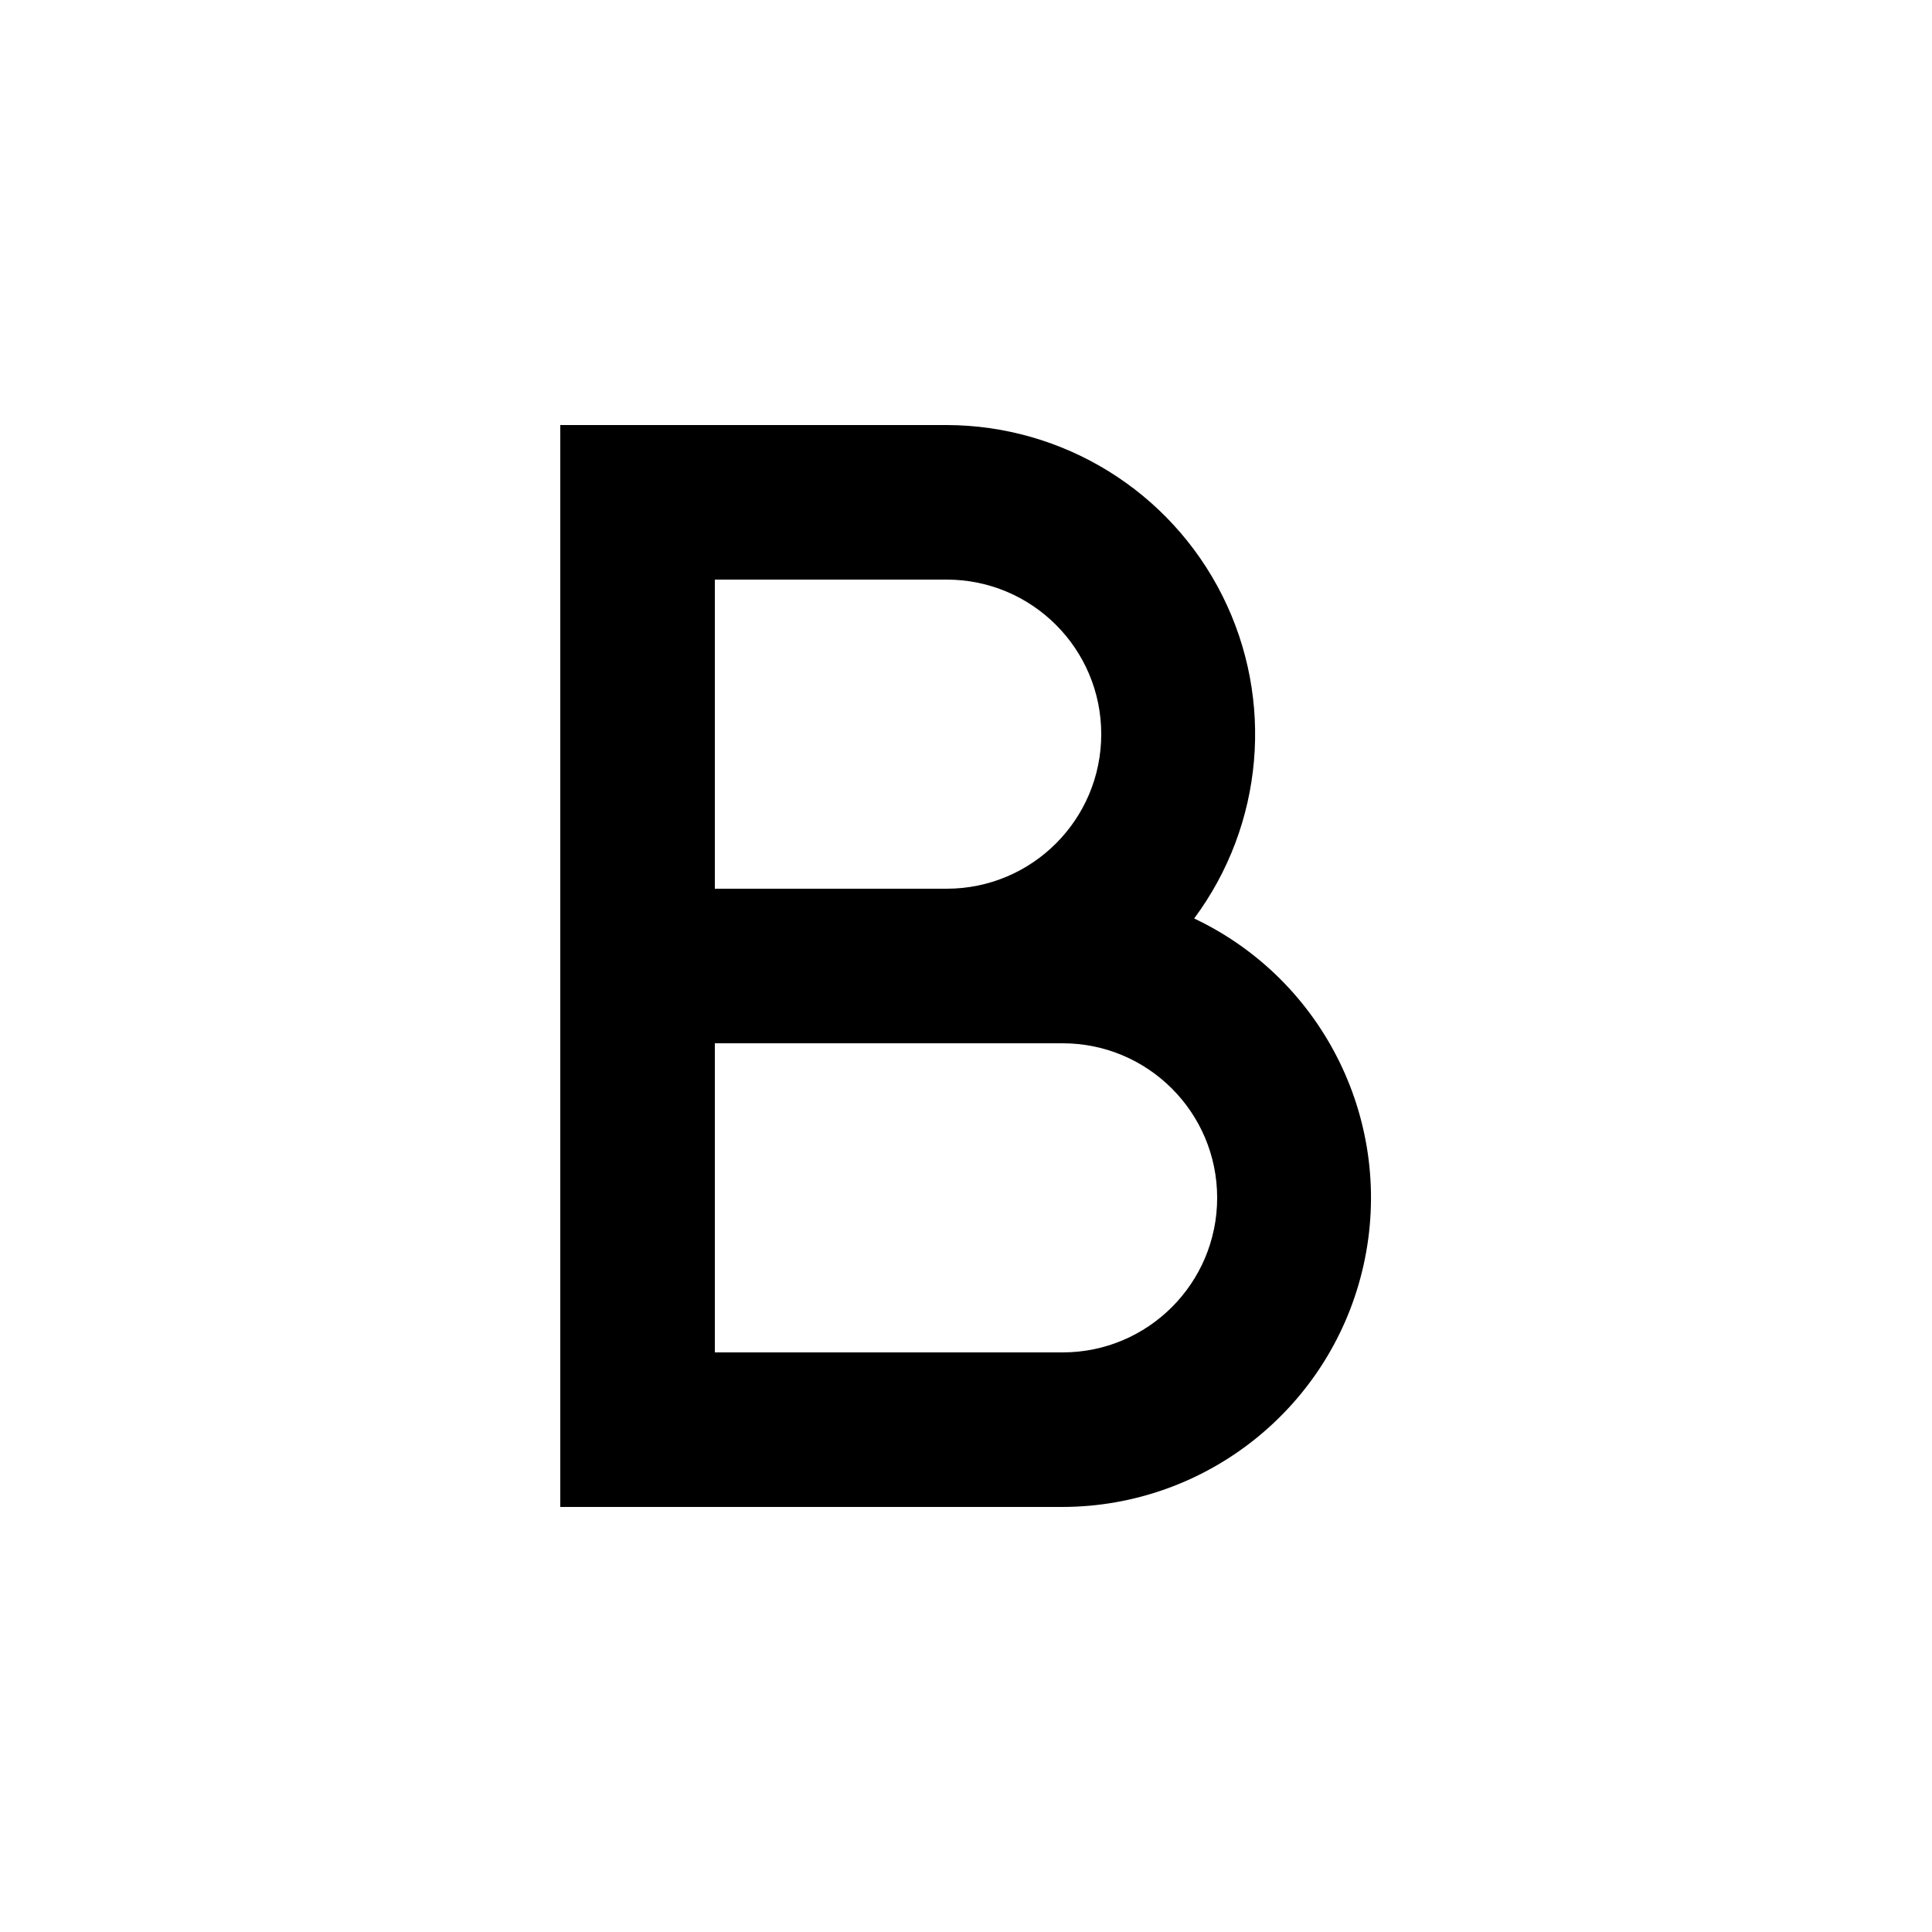
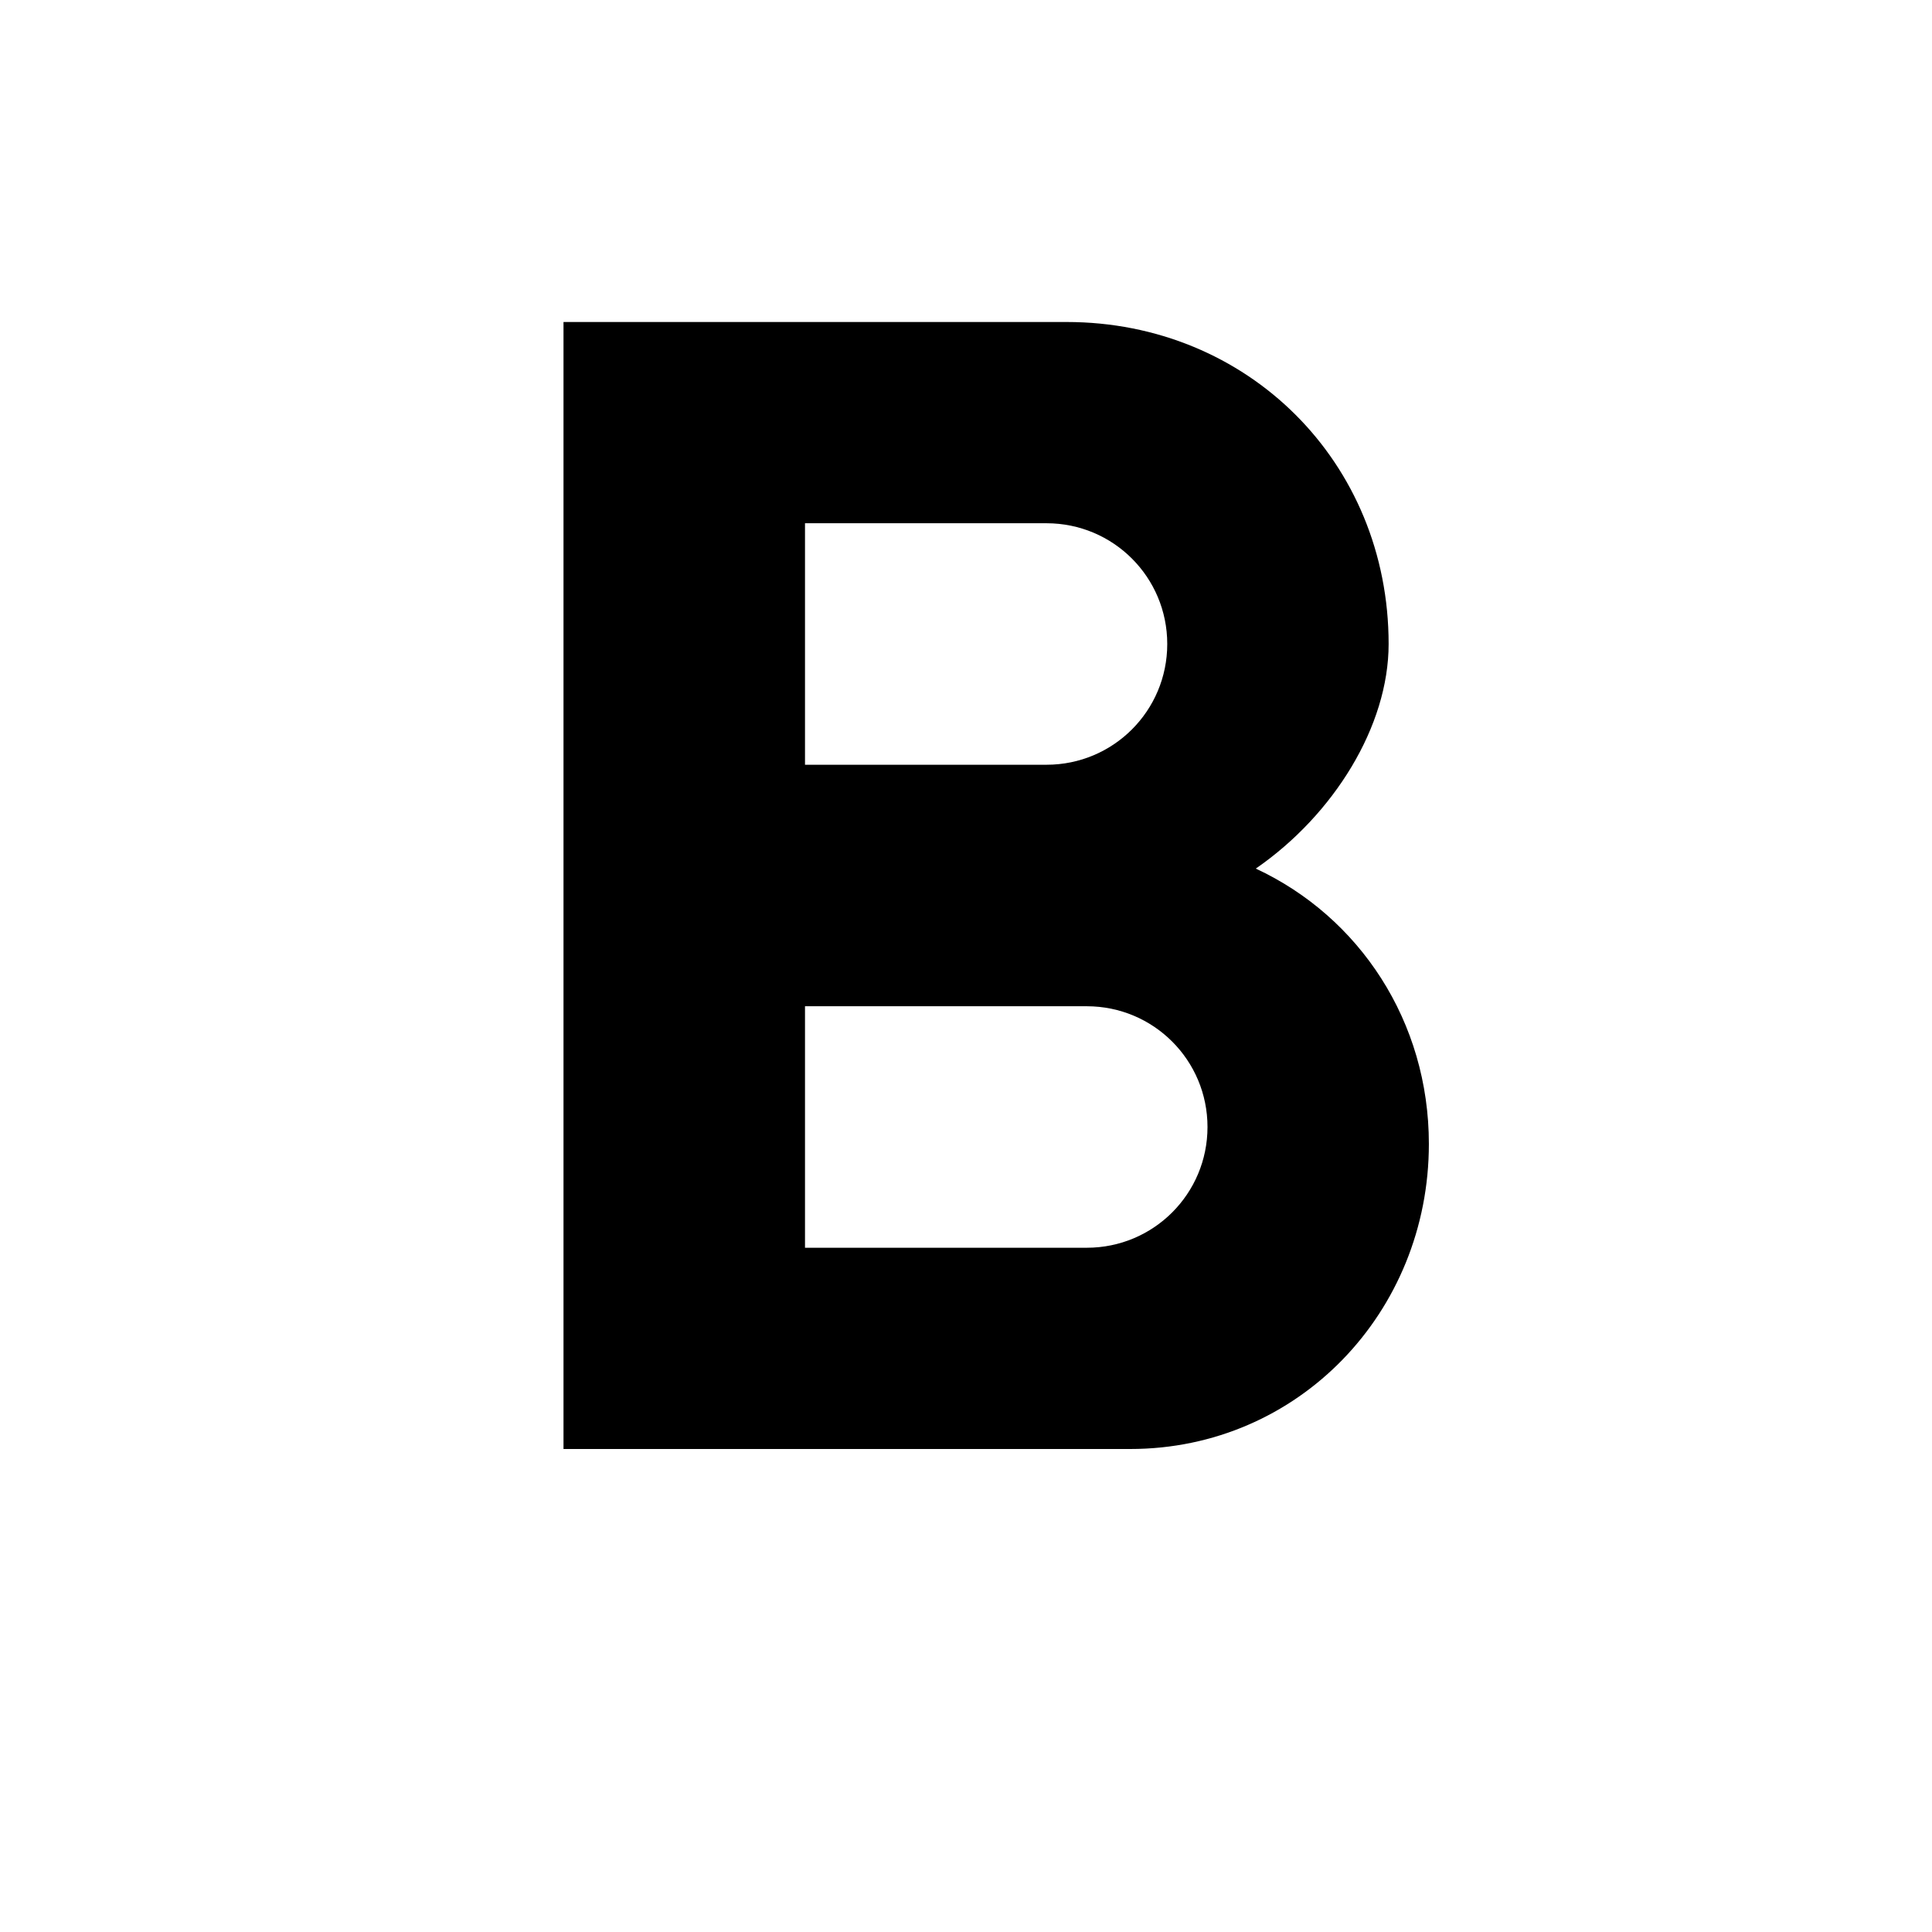
- <svg xmlns="http://www.w3.org/2000/svg" height="100px" width="100px" fill="#000000" data-name="Layer 1" viewBox="0 0 100 100" x="0px" y="0px">
-   <path d="M61.81,47.54A16,16,0,0,0,49,22H29V78H55a16,16,0,0,0,6.81-30.46ZM37,30H49a8,8,0,0,1,0,16H37ZM55,70H37V54H55a8,8,0,0,1,0,16Z" />
+ <svg xmlns="http://www.w3.org/2000/svg" height="24" viewBox="0 0 24 24" width="24">
+   <path d="M0 0h24v24H0V0z" fill="none" />
+   <path d="M17.25 8c0-2.26-1.75-4-4-4H7v14h7.04c2.09 0 3.71-1.7 3.71-3.79 0-1.52-.86-2.82-2.15-3.42.97-.67 1.65-1.77 1.65-2.79zM10 6.5h3c.83 0 1.5.67 1.5 1.5s-.67 1.5-1.5 1.5h-3v-3zm3.5 9H10v-3h3.5c.83 0 1.5.67 1.5 1.5s-.67 1.5-1.5 1.5z" />
</svg>
